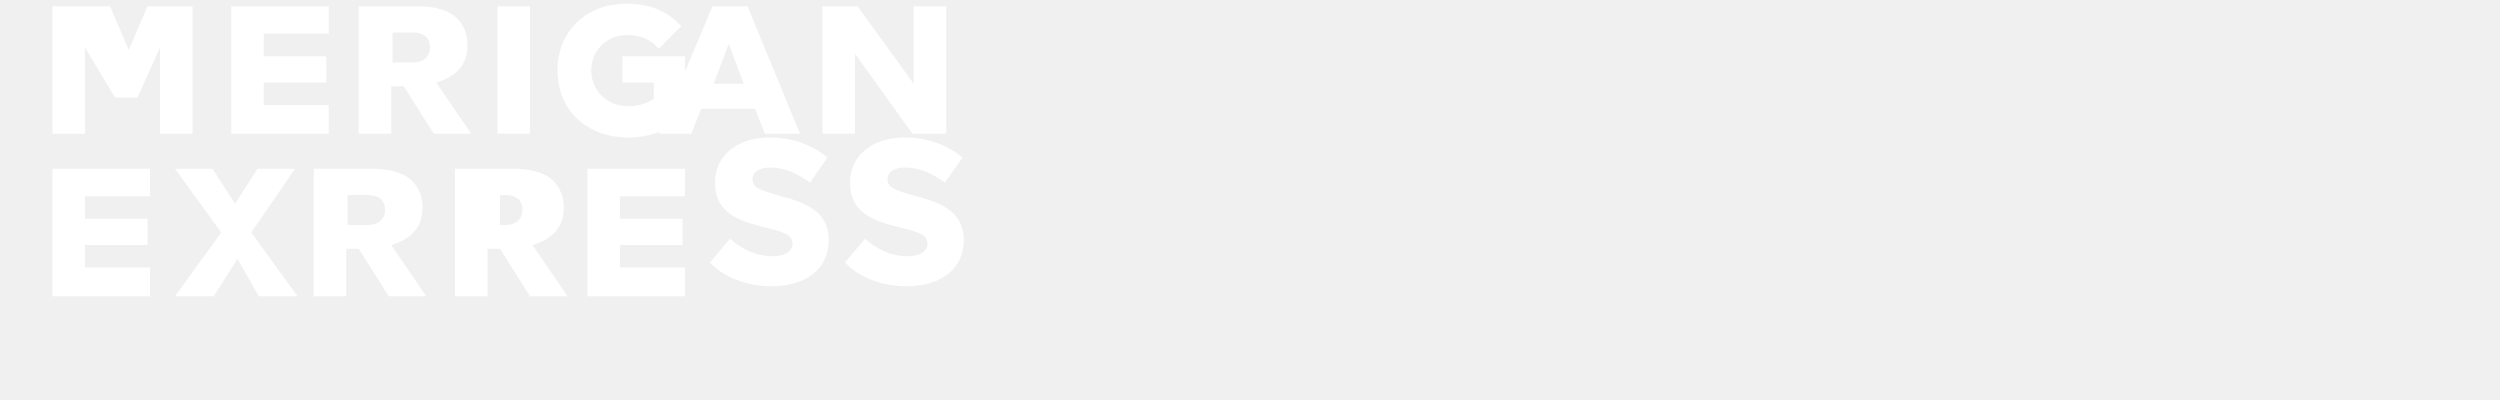
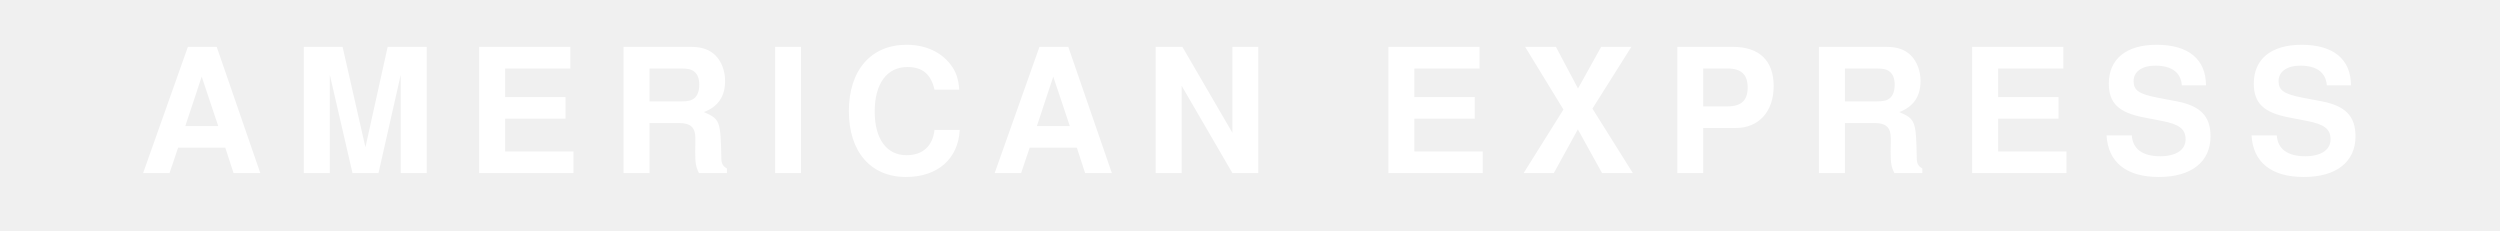
- <svg xmlns="http://www.w3.org/2000/svg" viewBox="0 0 200 32" fill="white">
-   <g transform="translate(0,0)">
-     <path d="M5.2 0.5h3.6l1.5 3.5 1.5-3.5h3.6v10.2h-2.6V3.8L11 7.8H9.2L6.8 3.8v6.9H4.2V0.5z" />
-     <path d="M18.5 0.5h7.8v2.2h-5.2v1.8h5v2.1h-5v1.8h5.2v2.3h-7.8V0.5z" />
-     <path d="M28.8 0.5h4.5c1.5 0 2.5 0.3 3.2 0.9 0.6 0.6 0.9 1.3 0.9 2.2 0 1.5-0.8 2.5-2.5 3l2.8 4.1h-3l-2.4-3.8h-1v3.8h-2.6V0.5zm4.2 4.5c0.9 0 1.4-0.5 1.4-1.2 0-0.8-0.5-1.2-1.4-1.2h-1.6v2.4h1.6z" />
-     <path d="M39.8 0.5h2.6v10.2h-2.6V0.5z" />
-     <path d="M44.6 5.6c0-3 2.2-5.3 5.5-5.3 2.1 0 3.4 0.7 4.4 1.8l-1.8 1.8c-0.6-0.7-1.4-1.1-2.5-1.1-1.7 0-2.9 1.3-2.9 2.8 0 1.6 1.2 2.9 3 2.9 0.8 0 1.6-0.3 2-0.6V6.6h-2.5V4.5h5v4.8c-1.1 1-2.7 1.7-4.5 1.7-3.4 0-5.7-2.2-5.7-5.4z" />
-     <path d="M57 0.5h2.8l4.2 10.2h-2.8l-0.8-2h-4.3l-0.8 2H52.7L57 0.5zm2.5 6.2L58.3 3.5l-1.2 3.2h2.4z" />
-     <path d="M65.8 0.5h2.8l4.5 6.2V0.5h2.6v10.2H73l-4.6-6.4v6.4h-2.6V0.5z" />
-     <path d="M4.2 13.5h7.8v2.2H6.8v1.8h5v2.1h-5v1.8h5.2v2.3H4.2V13.5z" />
-     <path d="M14 13.5h3l1.8 2.8 1.8-2.8h3l-3.5 5.1 3.7 5.1h-3.1L19 20.7l-1.9 3h-3.1l3.7-5.1L14 13.5z" />
-     <path d="M25.2 13.5h4.5c1.5 0 2.5 0.3 3.2 0.9 0.6 0.6 0.9 1.3 0.9 2.2 0 1.5-0.8 2.5-2.5 3l2.8 4.1h-3l-2.4-3.8h-1v3.8h-2.6V13.5zm4.2 4.5c0.9 0 1.4-0.5 1.4-1.2 0-0.8-0.5-1.2-1.4-1.2h-1.6v2.4h1.6z" />
-     <path d="M36.2 13.5H41c1.5 0 2.5 0.3 3.2 0.9 0.6 0.6 0.9 1.3 0.9 2.2 0 1.5-0.8 2.5-2.5 3l2.8 4.1h-3l-2.4-3.8h-1v3.8h-2.6V13.5zm4.2 4.5c0.9 0 1.4-0.5 1.4-1.2 0-0.8-0.5-1.2-1.4-1.2H40v2.4h1.6z" />
-     <path d="M47 13.5h7.8v2.2h-5.2v1.8h5v2.1h-5v1.8h5.2v2.3H47V13.5z" />
-     <path d="M56.8 21l1.6-1.9c1 0.9 2.2 1.4 3.4 1.4 1 0 1.6-0.4 1.6-1 0-0.6-0.4-0.9-2.2-1.3-2.4-0.6-4-1.3-4-3.6 0-2.1 1.7-3.6 4.4-3.6 1.8 0 3.4 0.6 4.6 1.6l-1.4 2c-1-0.7-2-1.2-3.2-1.2-0.9 0-1.4 0.4-1.4 0.9 0 0.7 0.5 0.9 2.3 1.4 2.4 0.6 3.8 1.5 3.8 3.5 0 2.3-1.8 3.7-4.6 3.7-1.9 0-3.8-0.7-4.9-1.9z" />
-     <path d="M67.6 21l1.6-1.9c1 0.9 2.2 1.4 3.4 1.4 1 0 1.6-0.4 1.6-1 0-0.6-0.4-0.9-2.2-1.3-2.4-0.6-4-1.3-4-3.6 0-2.1 1.7-3.6 4.4-3.6 1.8 0 3.4 0.6 4.6 1.6l-1.4 2c-1-0.7-2-1.2-3.2-1.2-0.9 0-1.4 0.4-1.4 0.9 0 0.7 0.5 0.9 2.3 1.4 2.4 0.6 3.8 1.5 3.8 3.5 0 2.3-1.8 3.7-4.6 3.7-1.9 0-3.8-0.7-4.9-1.9z" />
-   </g>
+ <svg xmlns="http://www.w3.org/2000/svg" viewBox="0 0 260 24" fill="white">
+   <text x="130" y="18" text-anchor="middle" font-family="'Helvetica Neue', Helvetica, Arial, sans-serif" font-size="18" font-weight="700" letter-spacing="3" fill="white">AMERICAN EXPRESS</text>
</svg>
